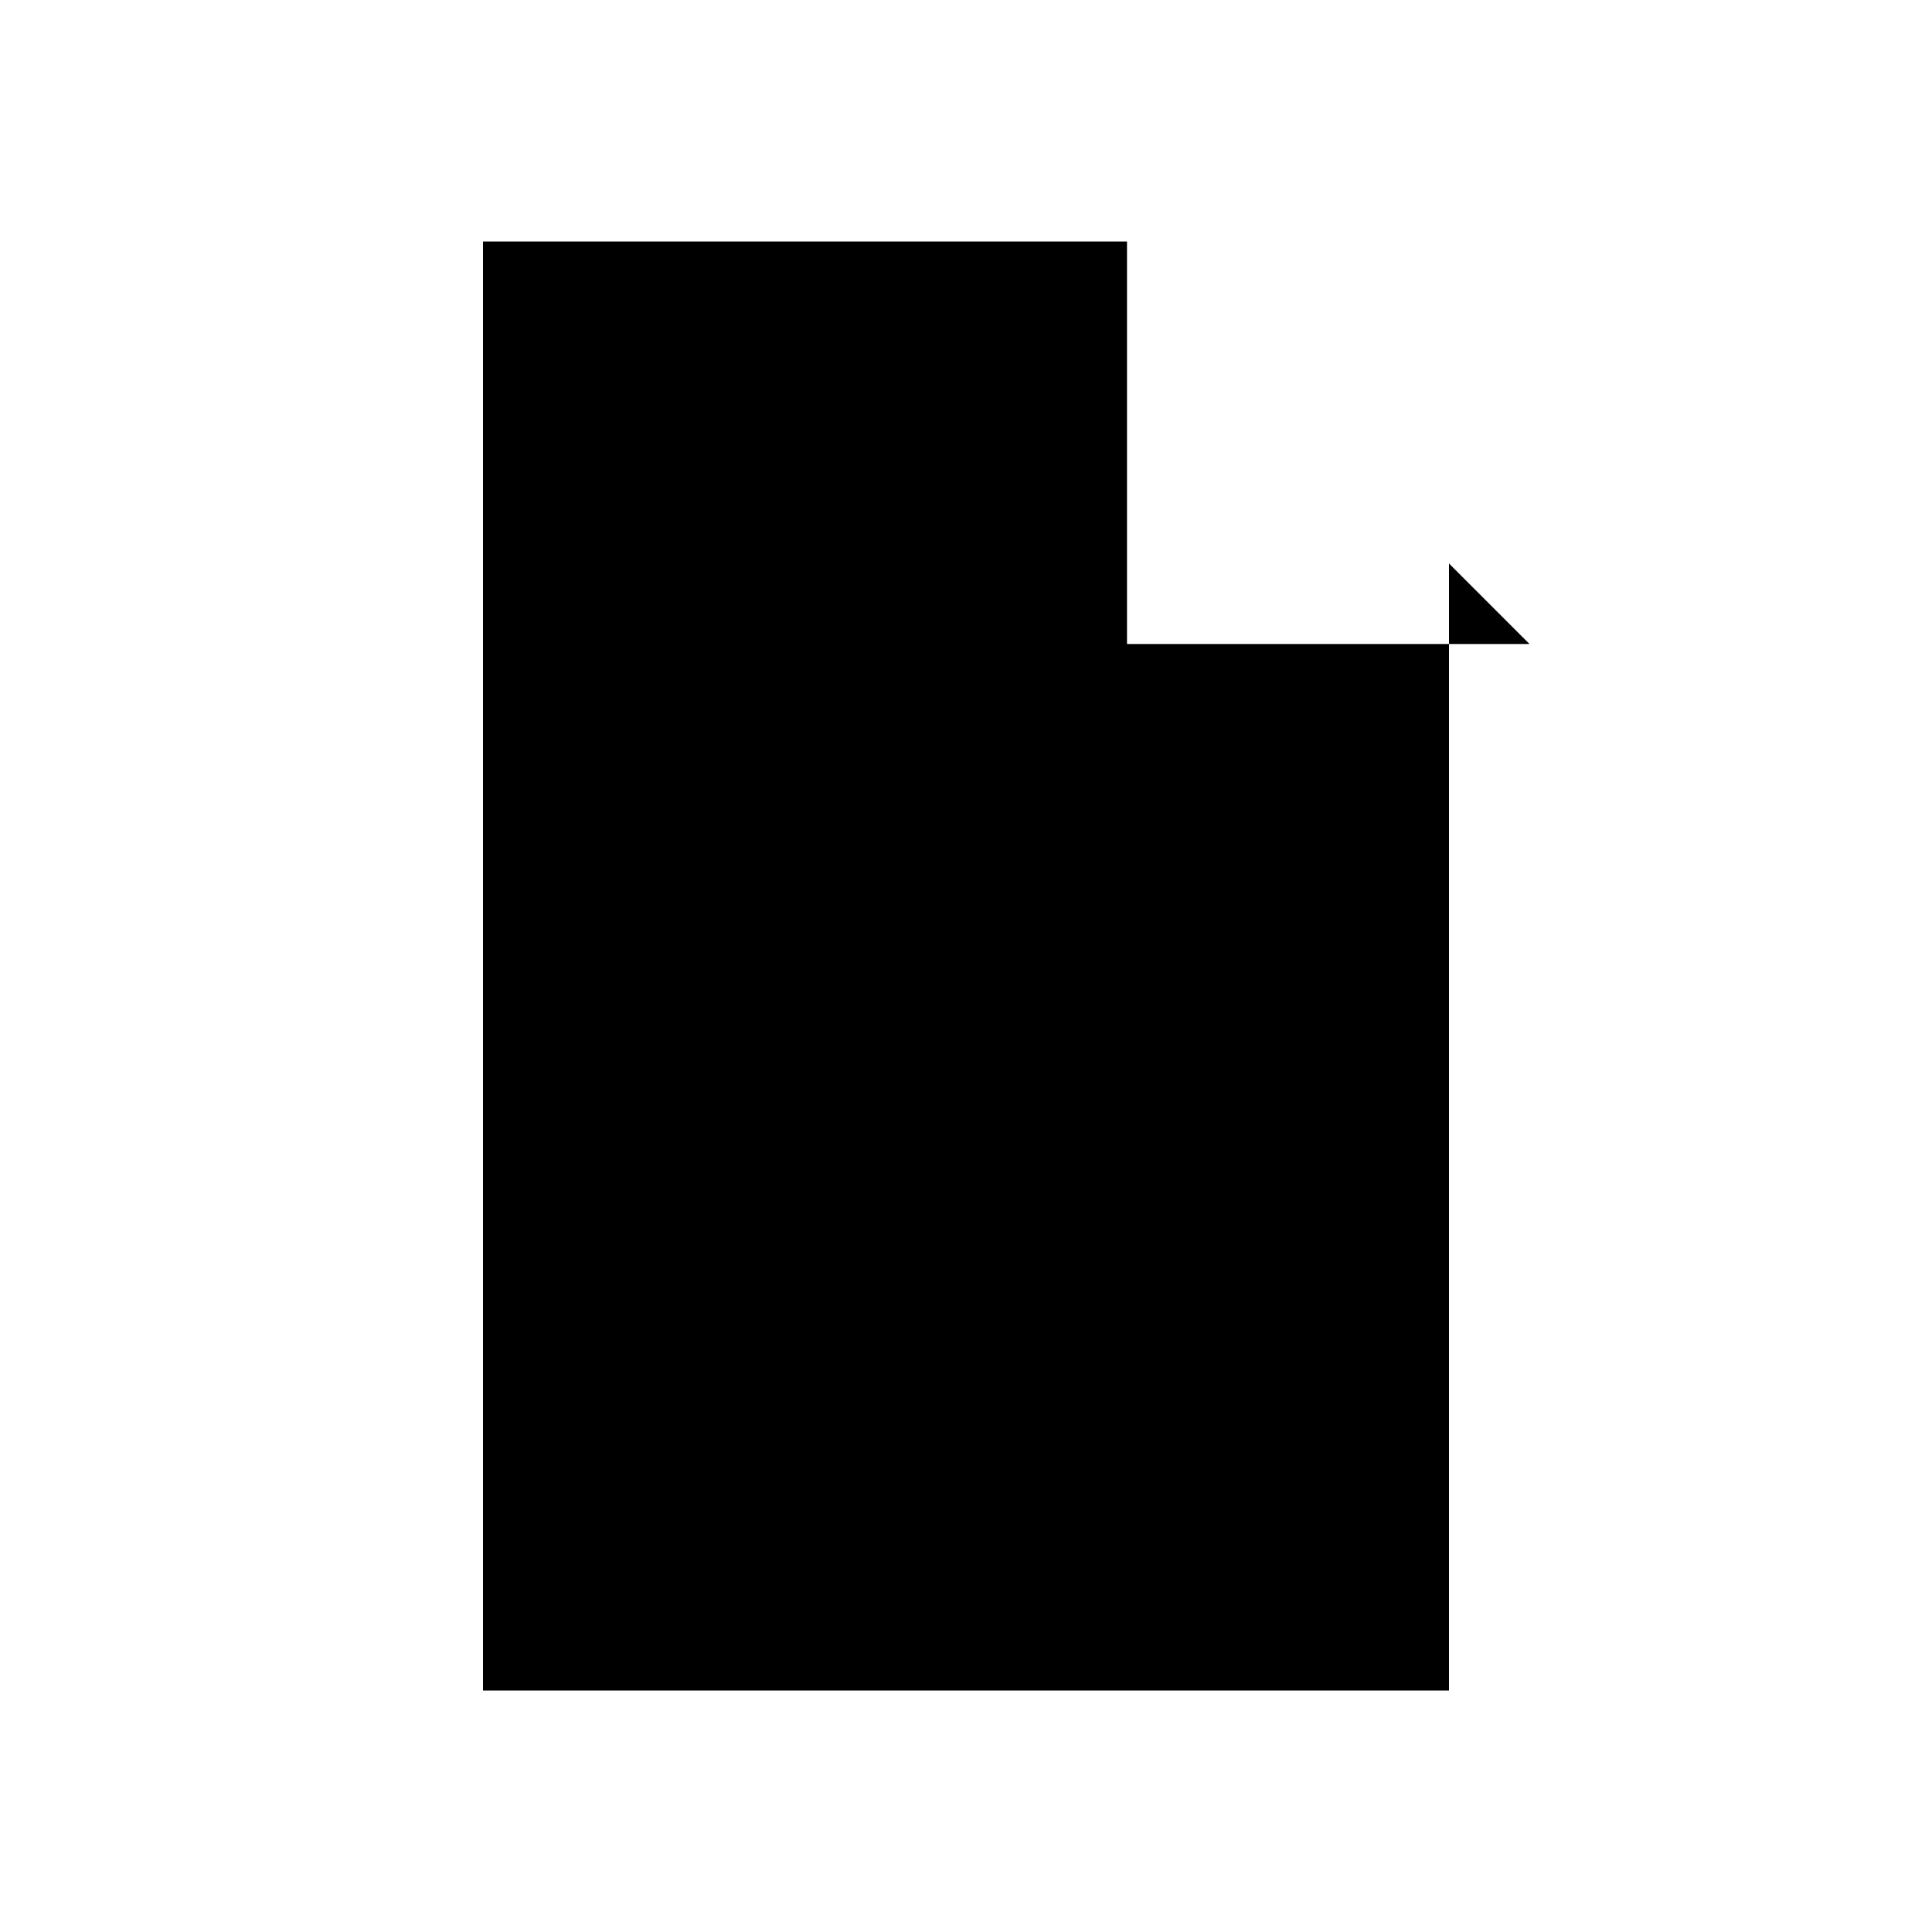
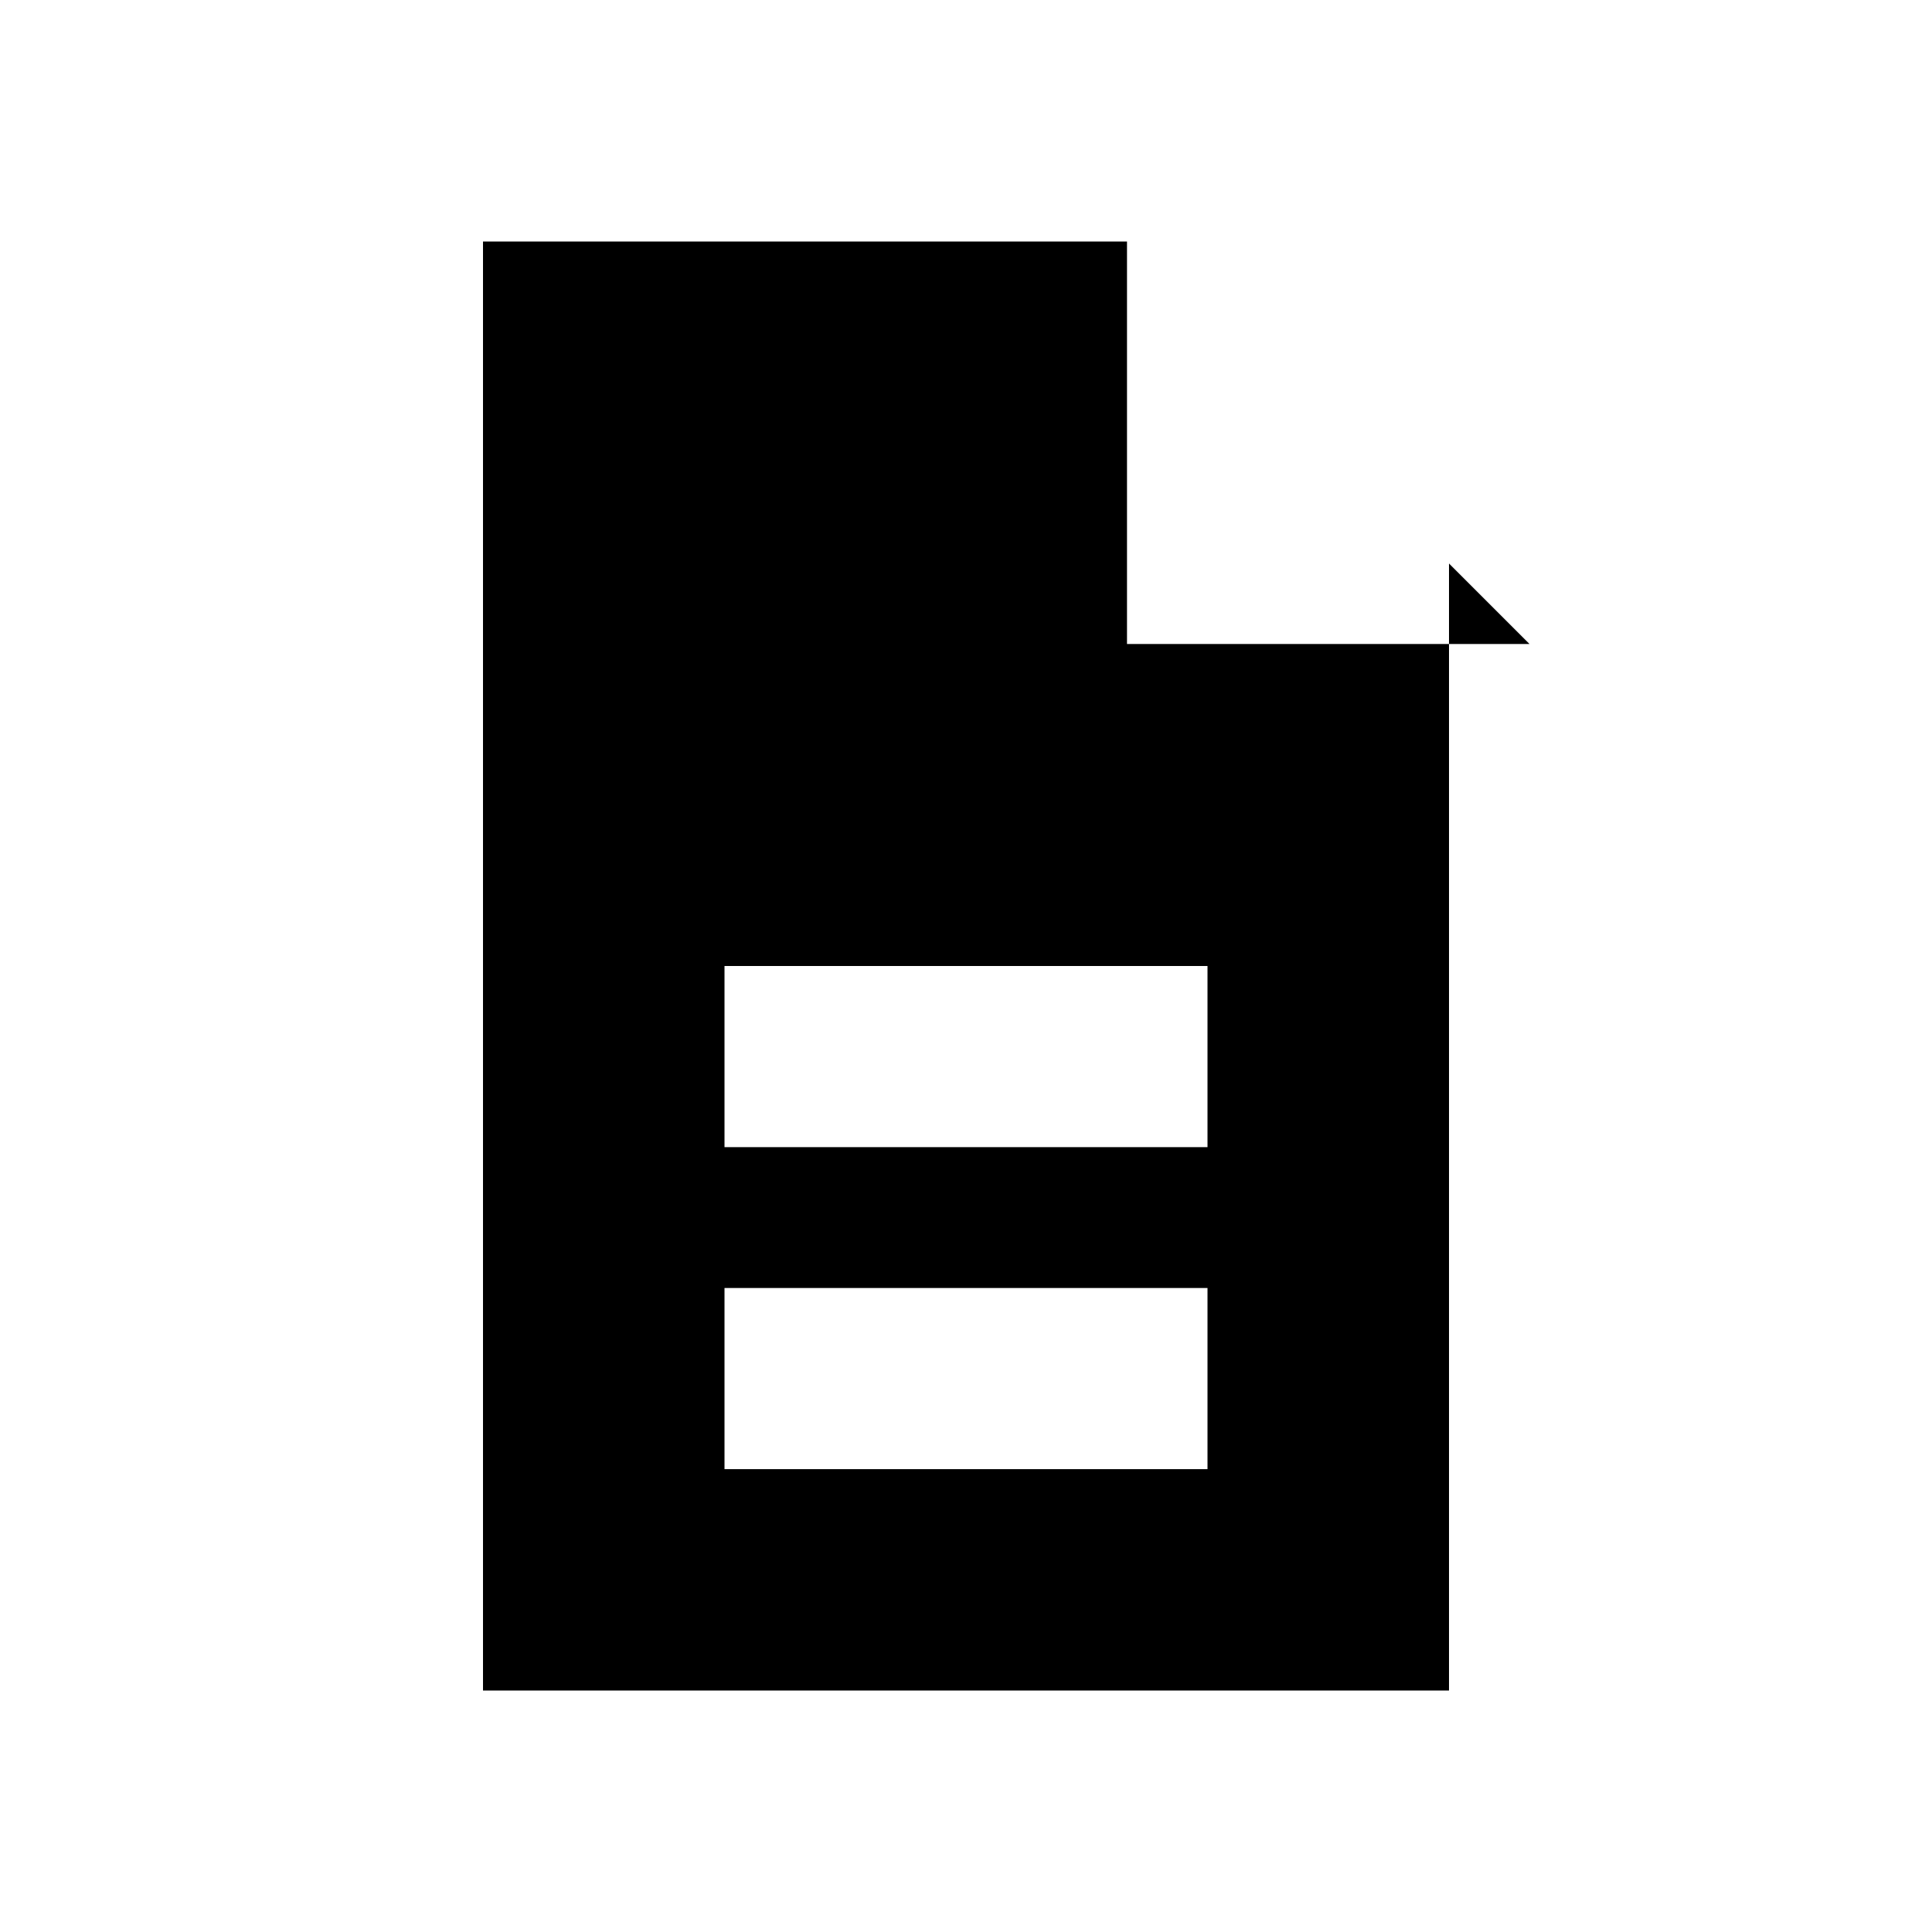
<svg xmlns="http://www.w3.org/2000/svg" width="24" height="24" viewBox="0 0 24 24" fill="currentColor" stroke="none" stroke-width="2.24" stroke-linecap="round" stroke-linejoin="round" fill-rule="evenodd" clip-rule="evenodd" aria-hidden="true">
-   <path d="M6 3h8l4 4v14H6zM14 3v5h5z" />
+   <path d="M6 3h8l4 4v14H6zM14 3v5h5zM9 12h6v2.25H9zM9 16h6v2.25H9z" />
</svg>
